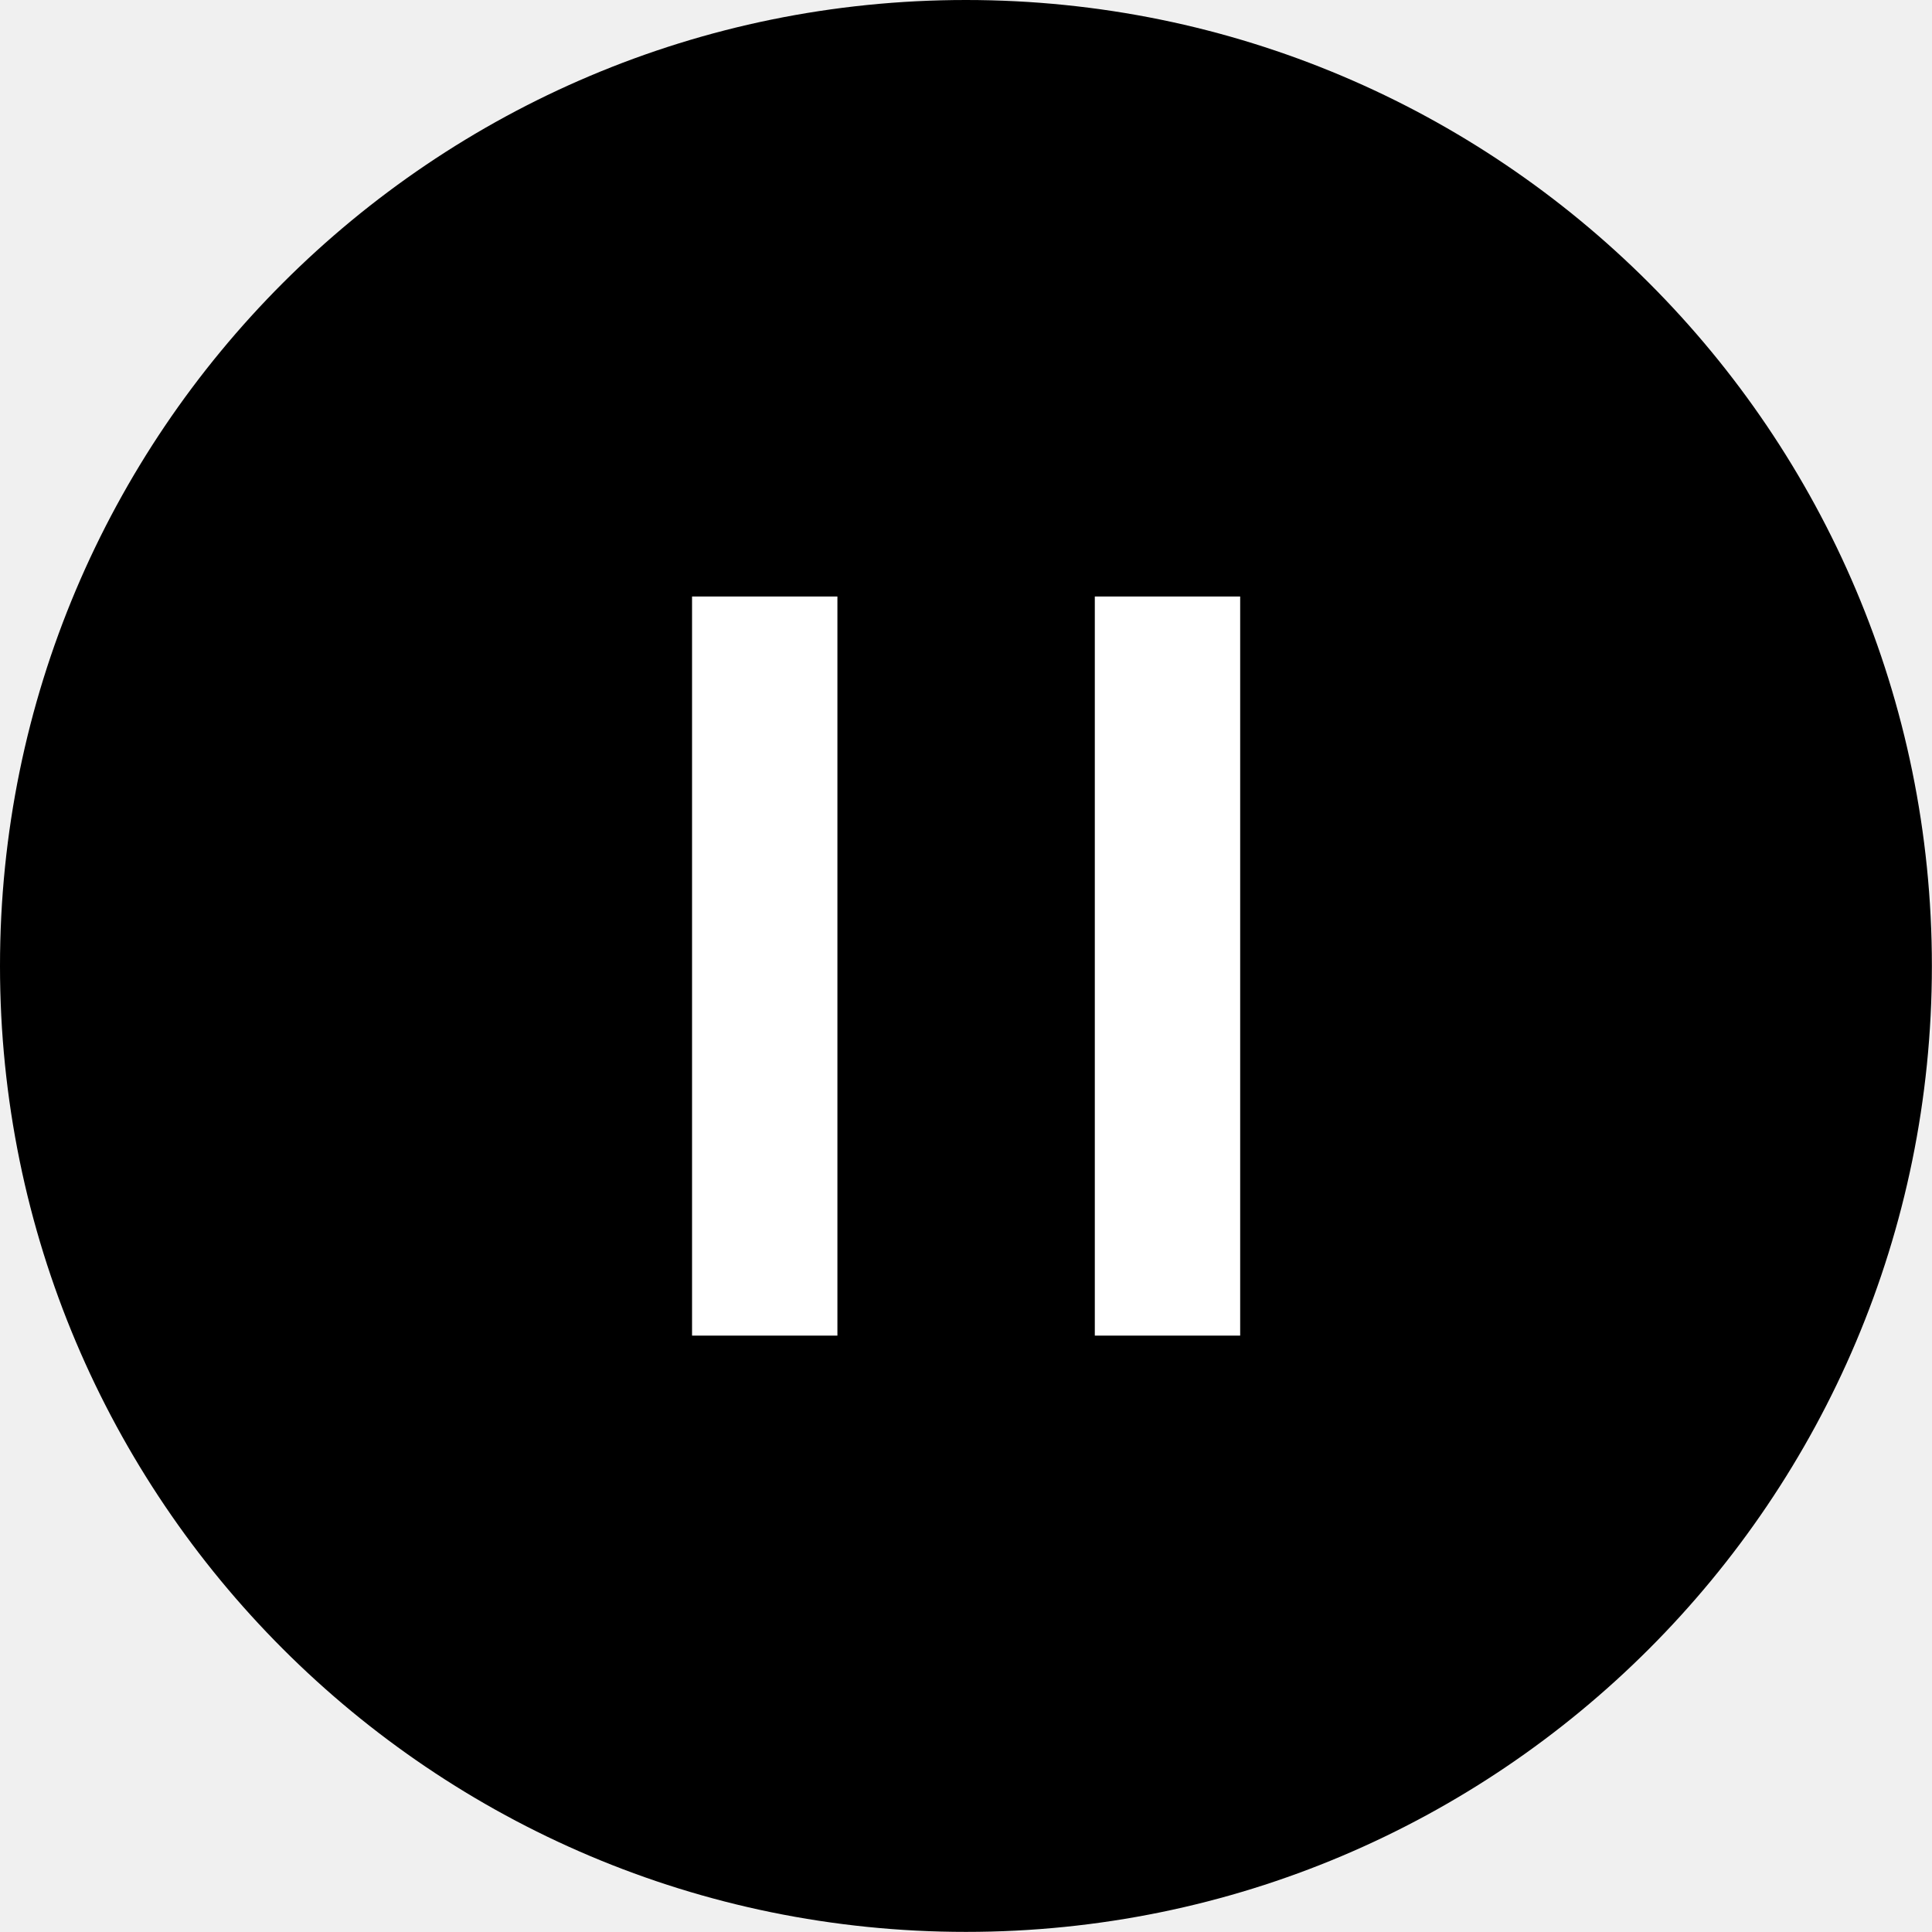
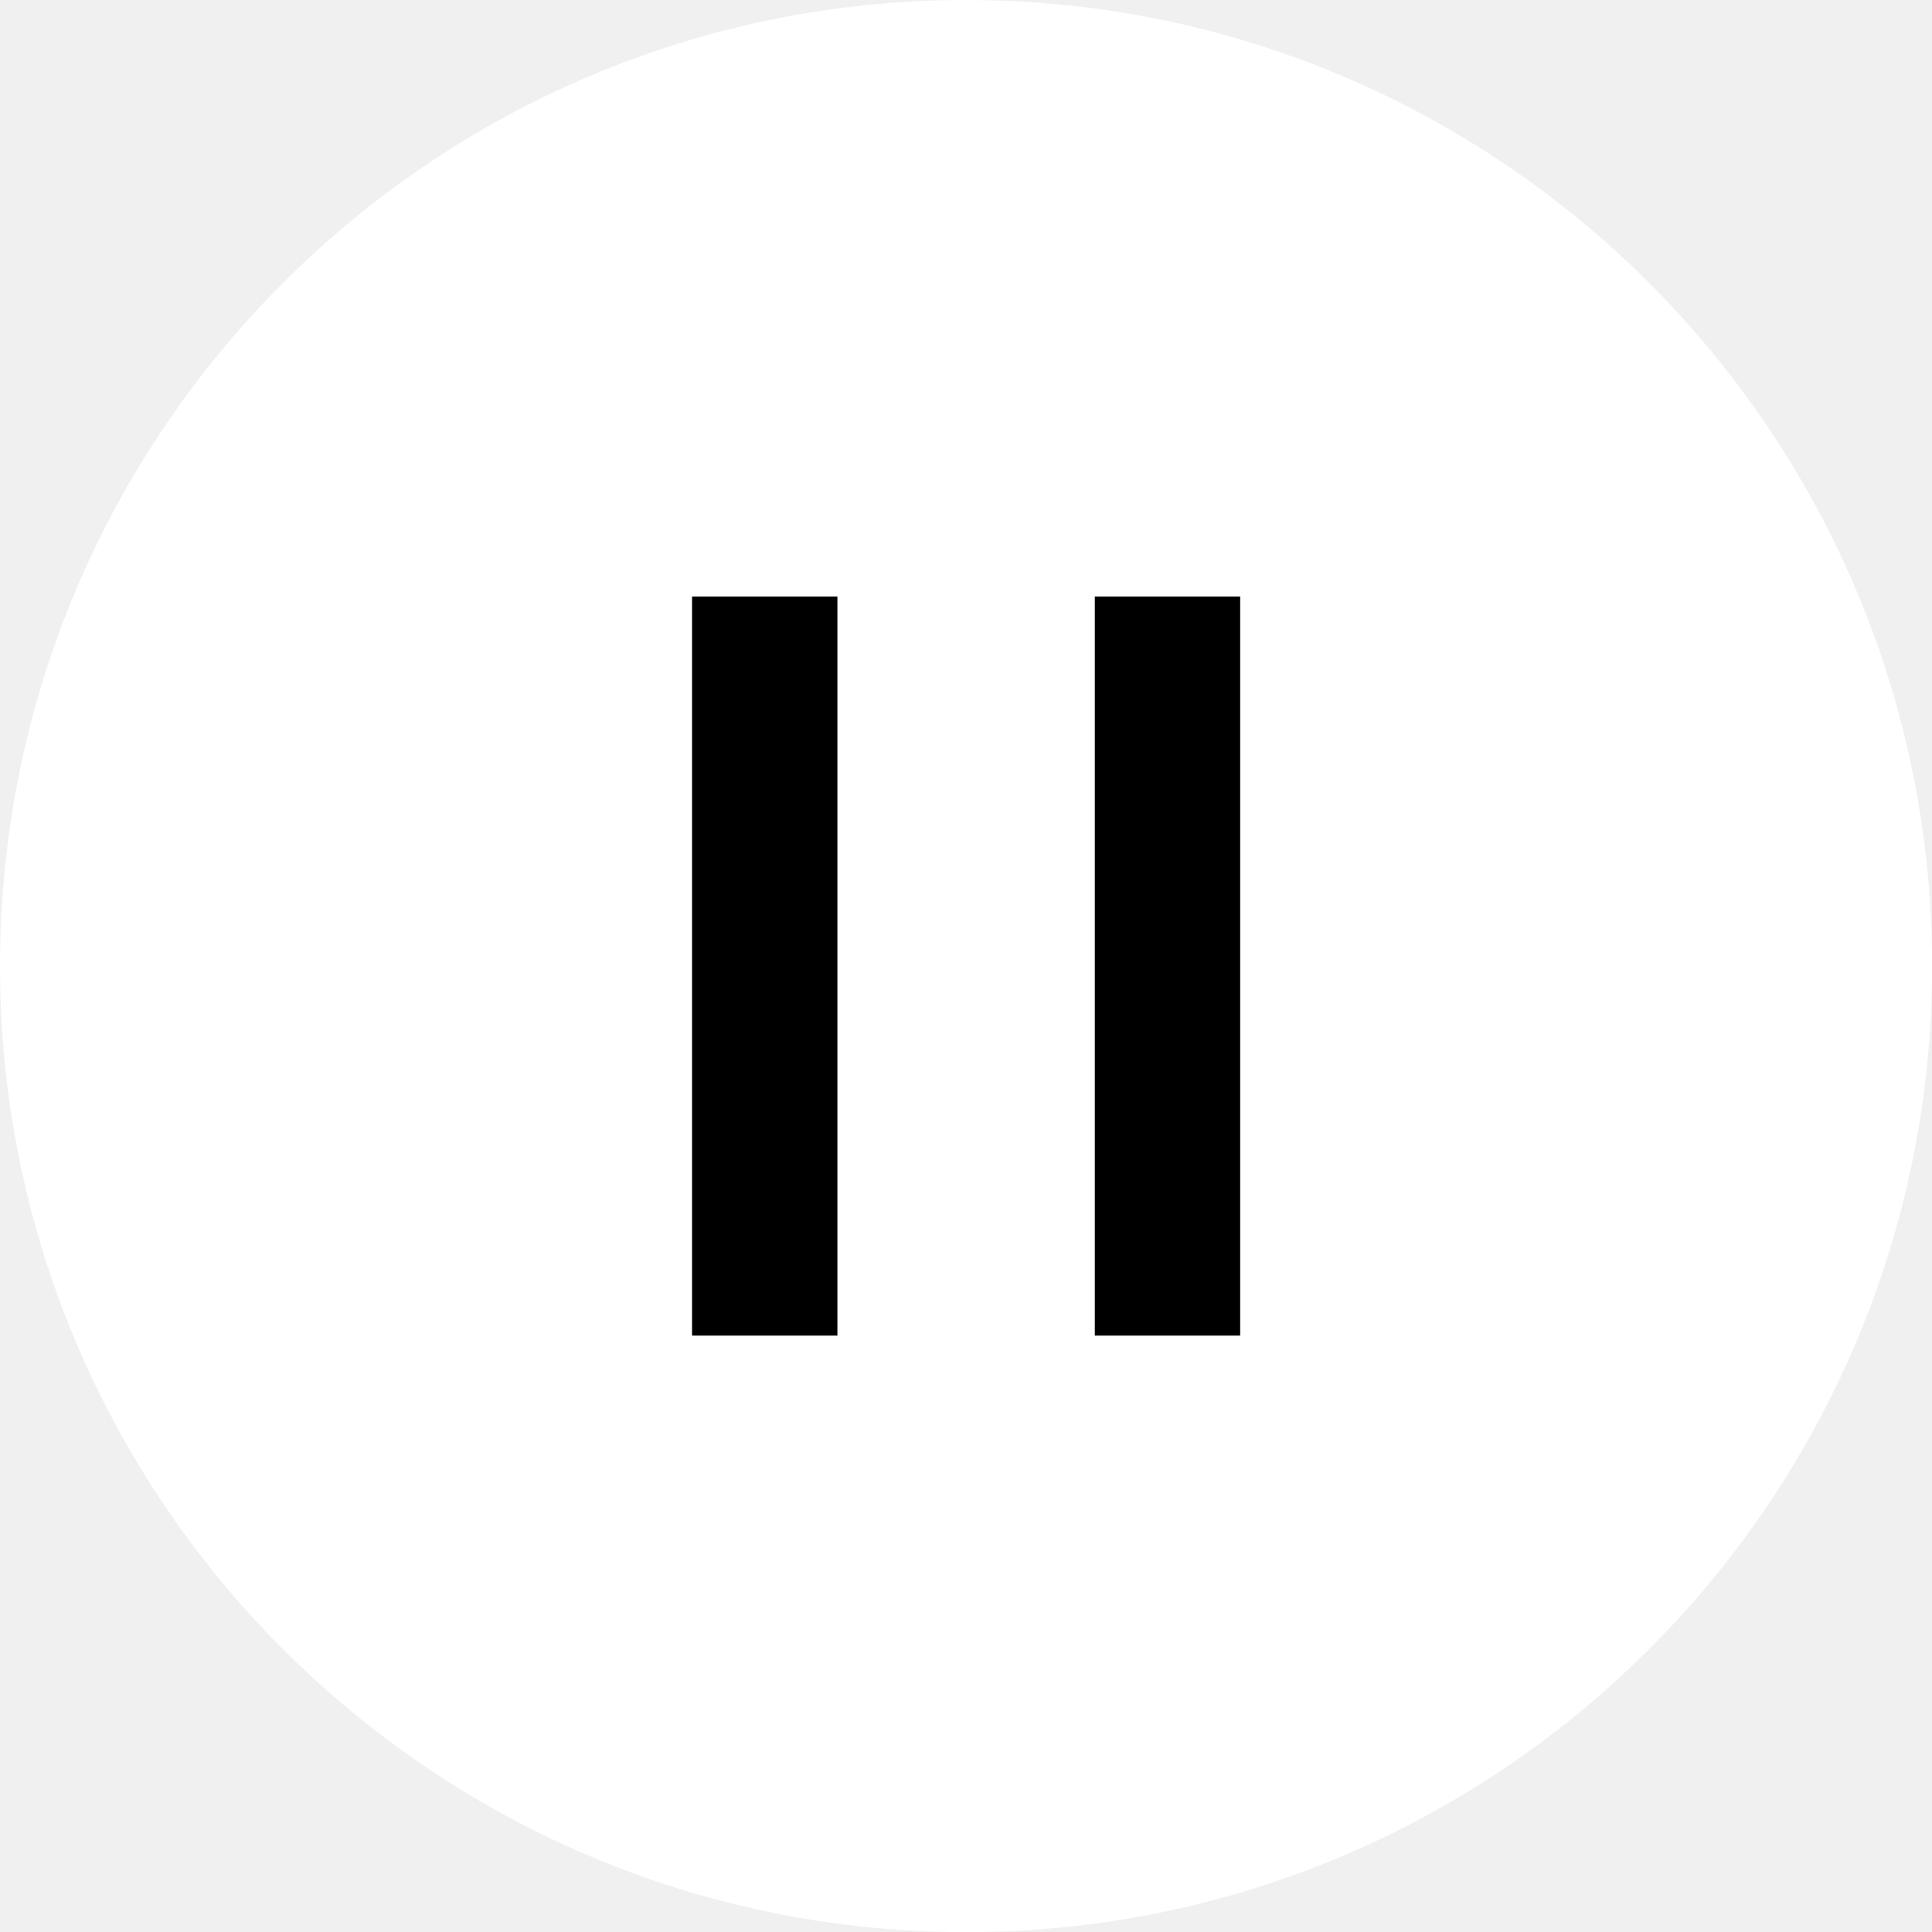
<svg xmlns="http://www.w3.org/2000/svg" width="64" height="64" viewBox="0 0 16.933 16.933" version="1.1" id="svg1">
  <defs id="defs1" />
  <g id="layer1">
-     <g id="g1" transform="scale(2)" style="stroke-width:0.5">
-       <circle style="fill:#000000;stroke:none;stroke-width:0.5;stroke-linecap:round;stroke-linejoin:round" id="path1" cx="4.233" cy="4.233" r="4.233" />
-       <g id="g2" transform="translate(0.484736)" style="stroke-width:0.5">
-         <rect style="fill:#ffffff;stroke:none;stroke-width:0.5;stroke-linecap:round;stroke-linejoin:round" id="rect1" width="0.637" height="3.239" x="2.548" y="2.614" />
-         <rect style="fill:#ffffff;stroke:none;stroke-width:0.5;stroke-linecap:round;stroke-linejoin:round" id="rect2" width="0.637" height="3.239" x="4.313" y="2.614" />
-       </g>
+     <circle style="fill:#ffffff;stroke:none;stroke-width:1;stroke-linecap:round;stroke-linejoin:round" id="path1" cx="8.467" cy="8.467" r="8.467" />
+     <g id="g2" transform="matrix(2,0,0,2,0.9694718,0)" style="stroke-width:0.5;fill:#000000">
+       <rect style="fill:#000000;stroke:none;stroke-width:0.5;stroke-linecap:round;stroke-linejoin:round" id="rect1" width="0.637" height="3.239" x="2.548" y="2.614" />
+       <rect style="fill:#000000;stroke:none;stroke-width:0.5;stroke-linecap:round;stroke-linejoin:round" id="rect2" width="0.637" height="3.239" x="4.313" y="2.614" />
+     </g>
+     <circle style="fill:#cccccc;stroke:none;stroke-width:1;stroke-linecap:round;stroke-linejoin:round" id="circle1" cx="35.591" cy="8.467" r="8.467" />
+     <g id="g4" transform="matrix(2,0,0,2,28.09369,0)" style="fill:#000000;stroke-width:0.5">
+       <rect style="fill:#000000;stroke:none;stroke-width:0.5;stroke-linecap:round;stroke-linejoin:round" id="rect3" width="0.637" height="3.239" x="2.548" y="2.614" />
+       <rect style="fill:#000000;stroke:none;stroke-width:0.5;stroke-linecap:round;stroke-linejoin:round" id="rect4" width="0.637" height="3.239" x="4.313" y="2.614" />
    </g>
  </g>
</svg>
